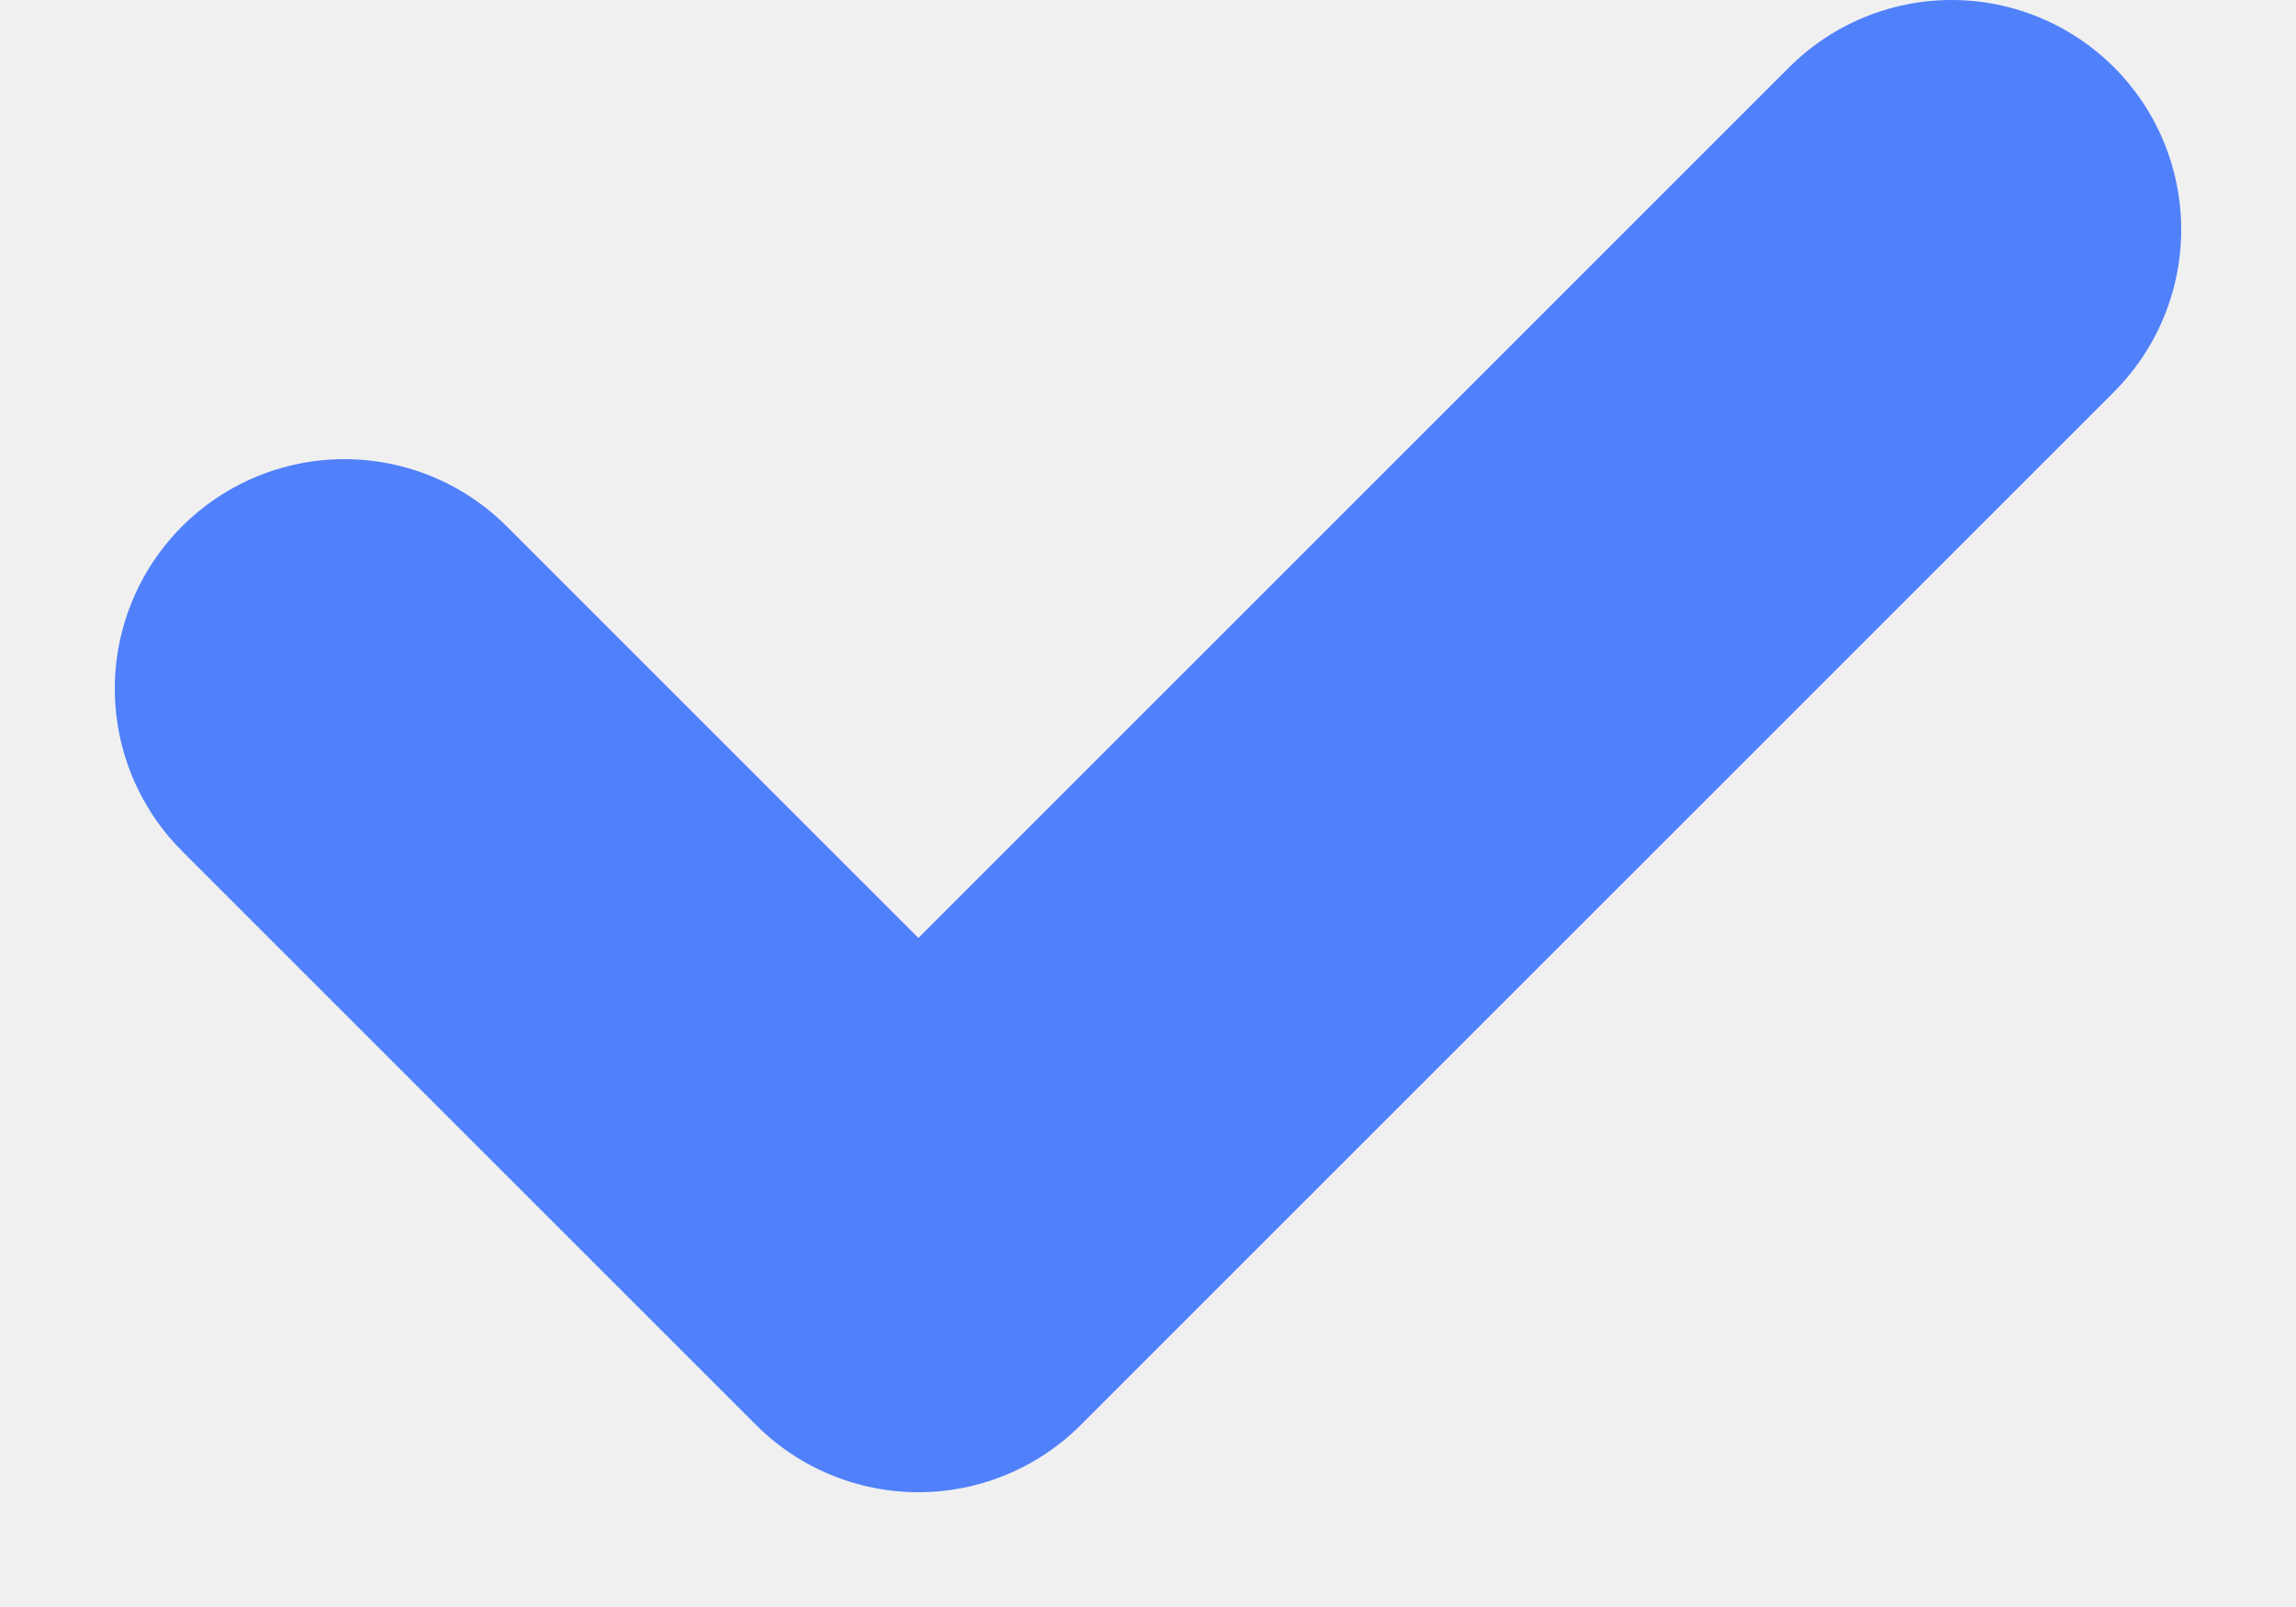
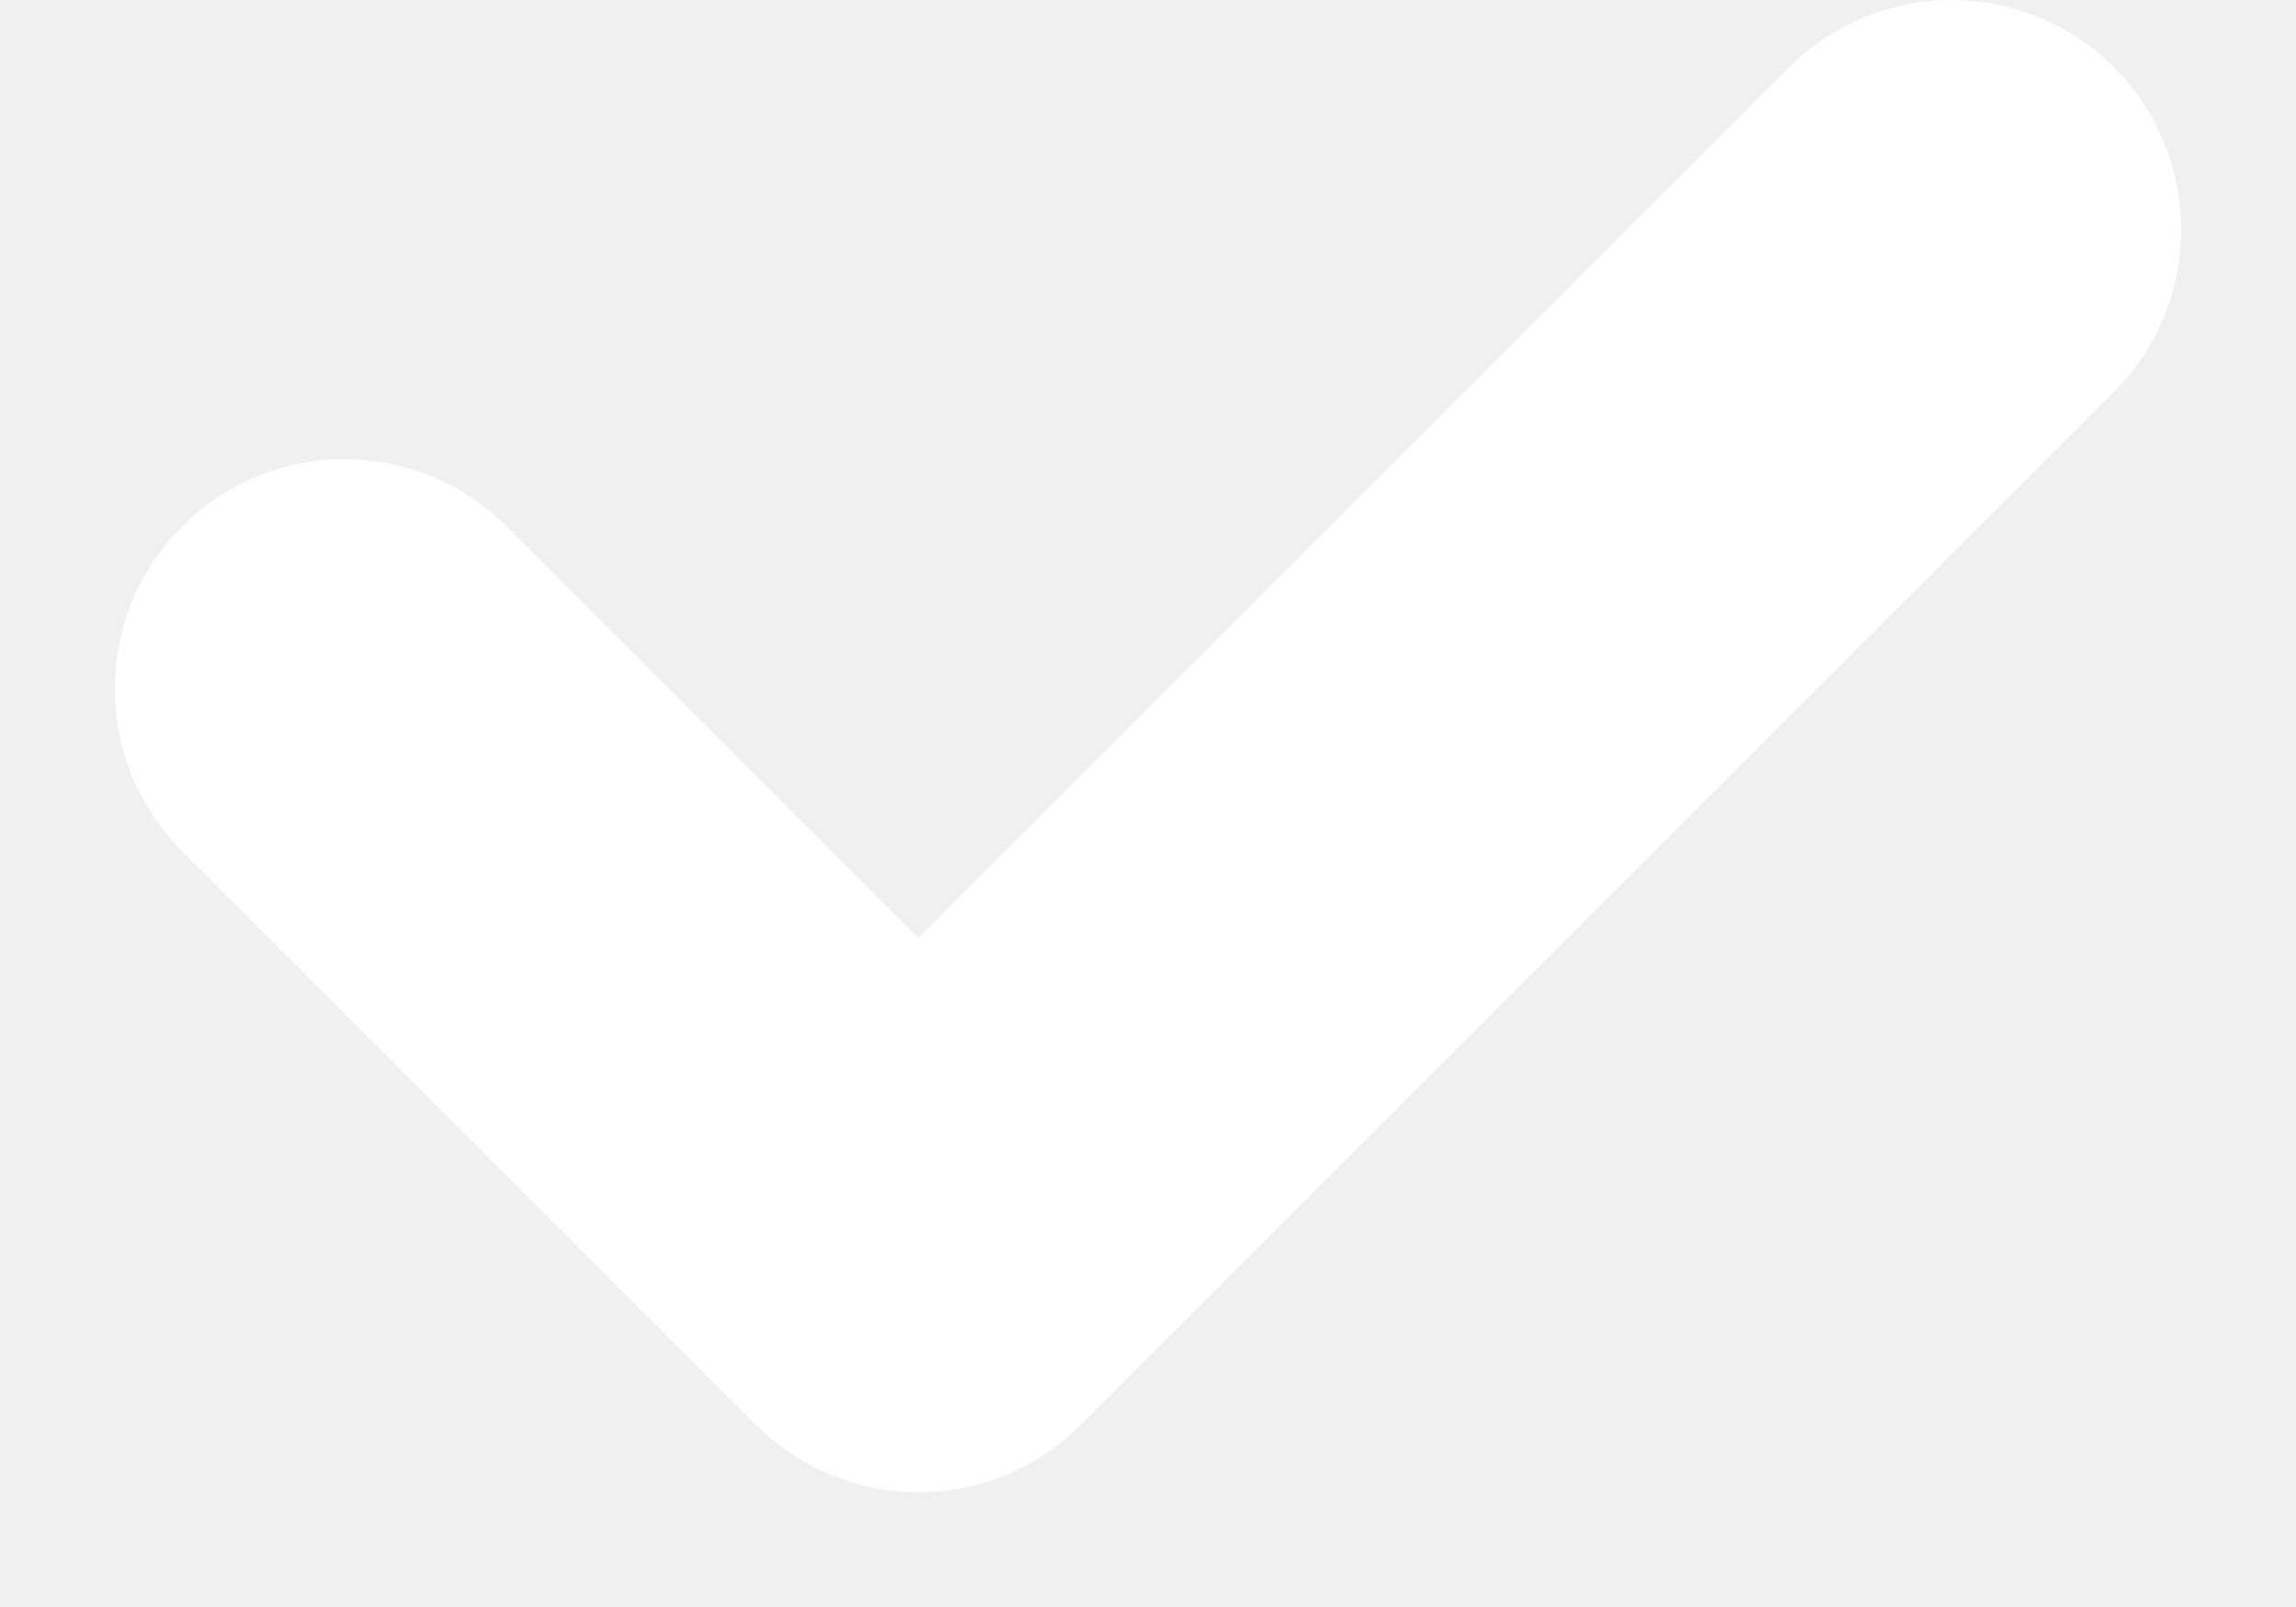
<svg xmlns="http://www.w3.org/2000/svg" width="10" height="7" viewBox="0 0 10 7" fill="none">
-   <path d="M1.5 3L4 5.5L8.5 1" stroke="#5080FA" stroke-width="2" stroke-linecap="round" stroke-linejoin="round" />
+   <path d="M1.5 3L4 5.5L8.5 1" stroke="#ffffff" stroke-width="2" stroke-linecap="round" stroke-linejoin="round" />
</svg>
